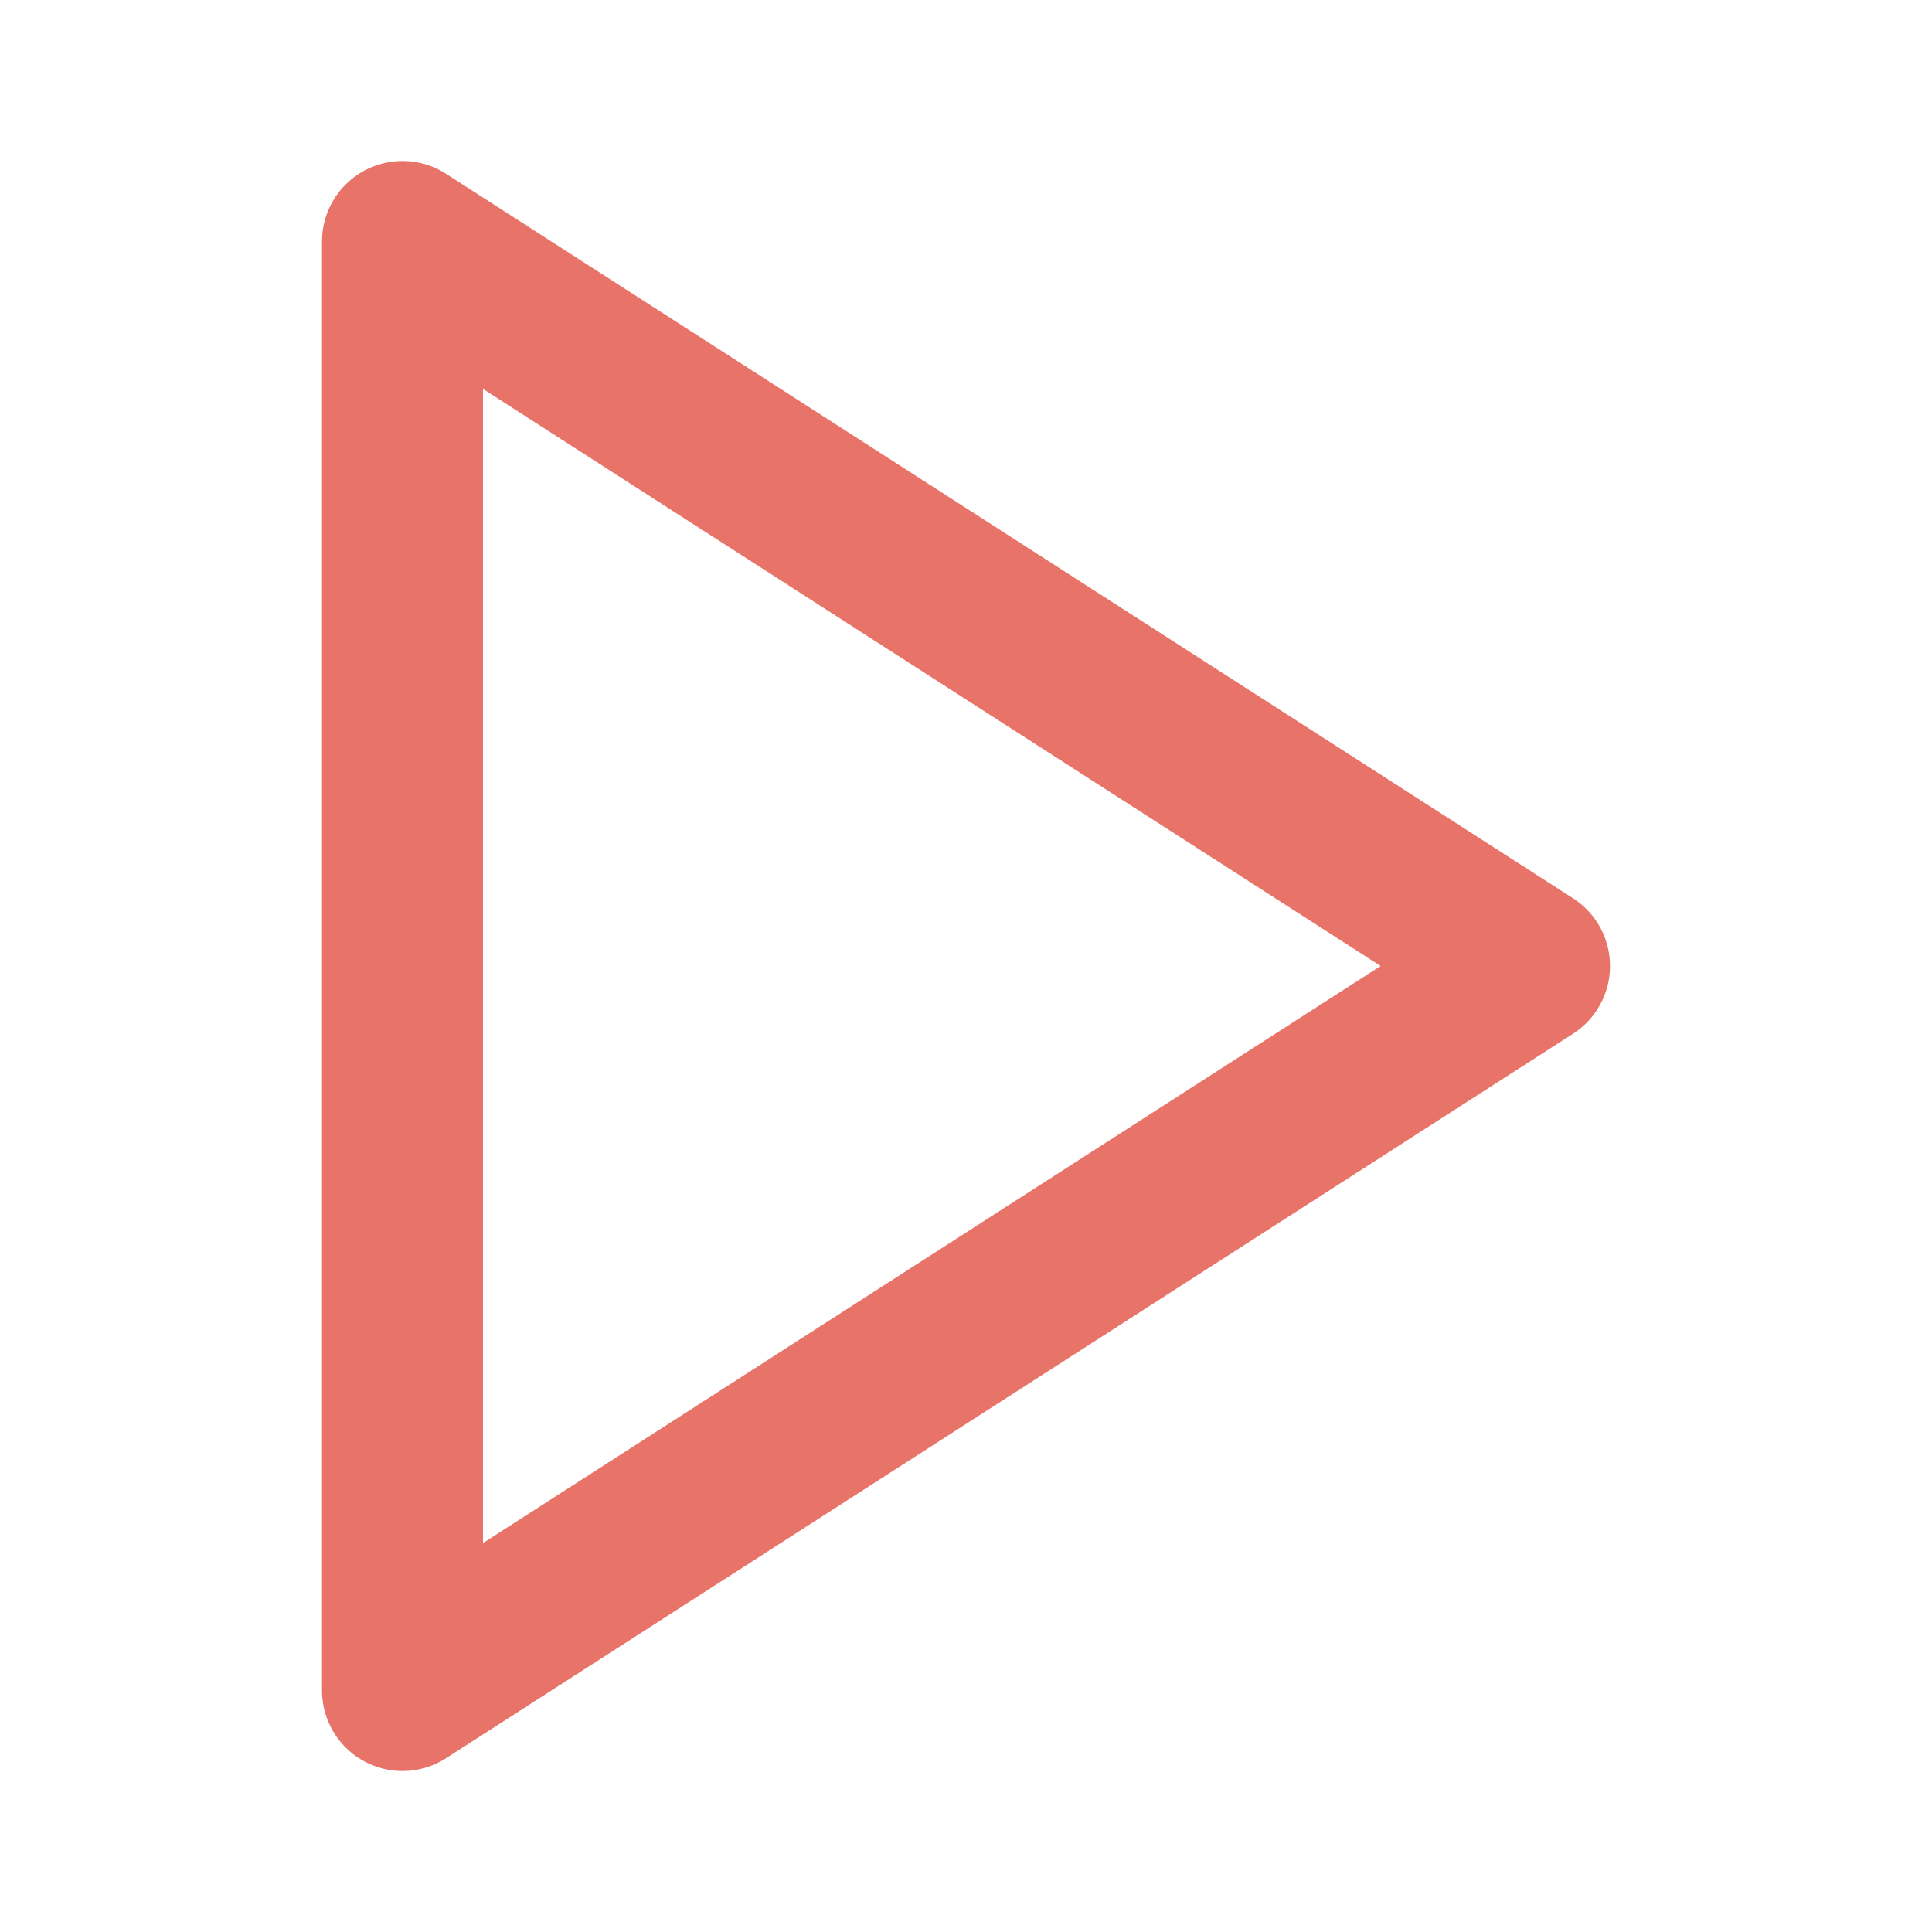
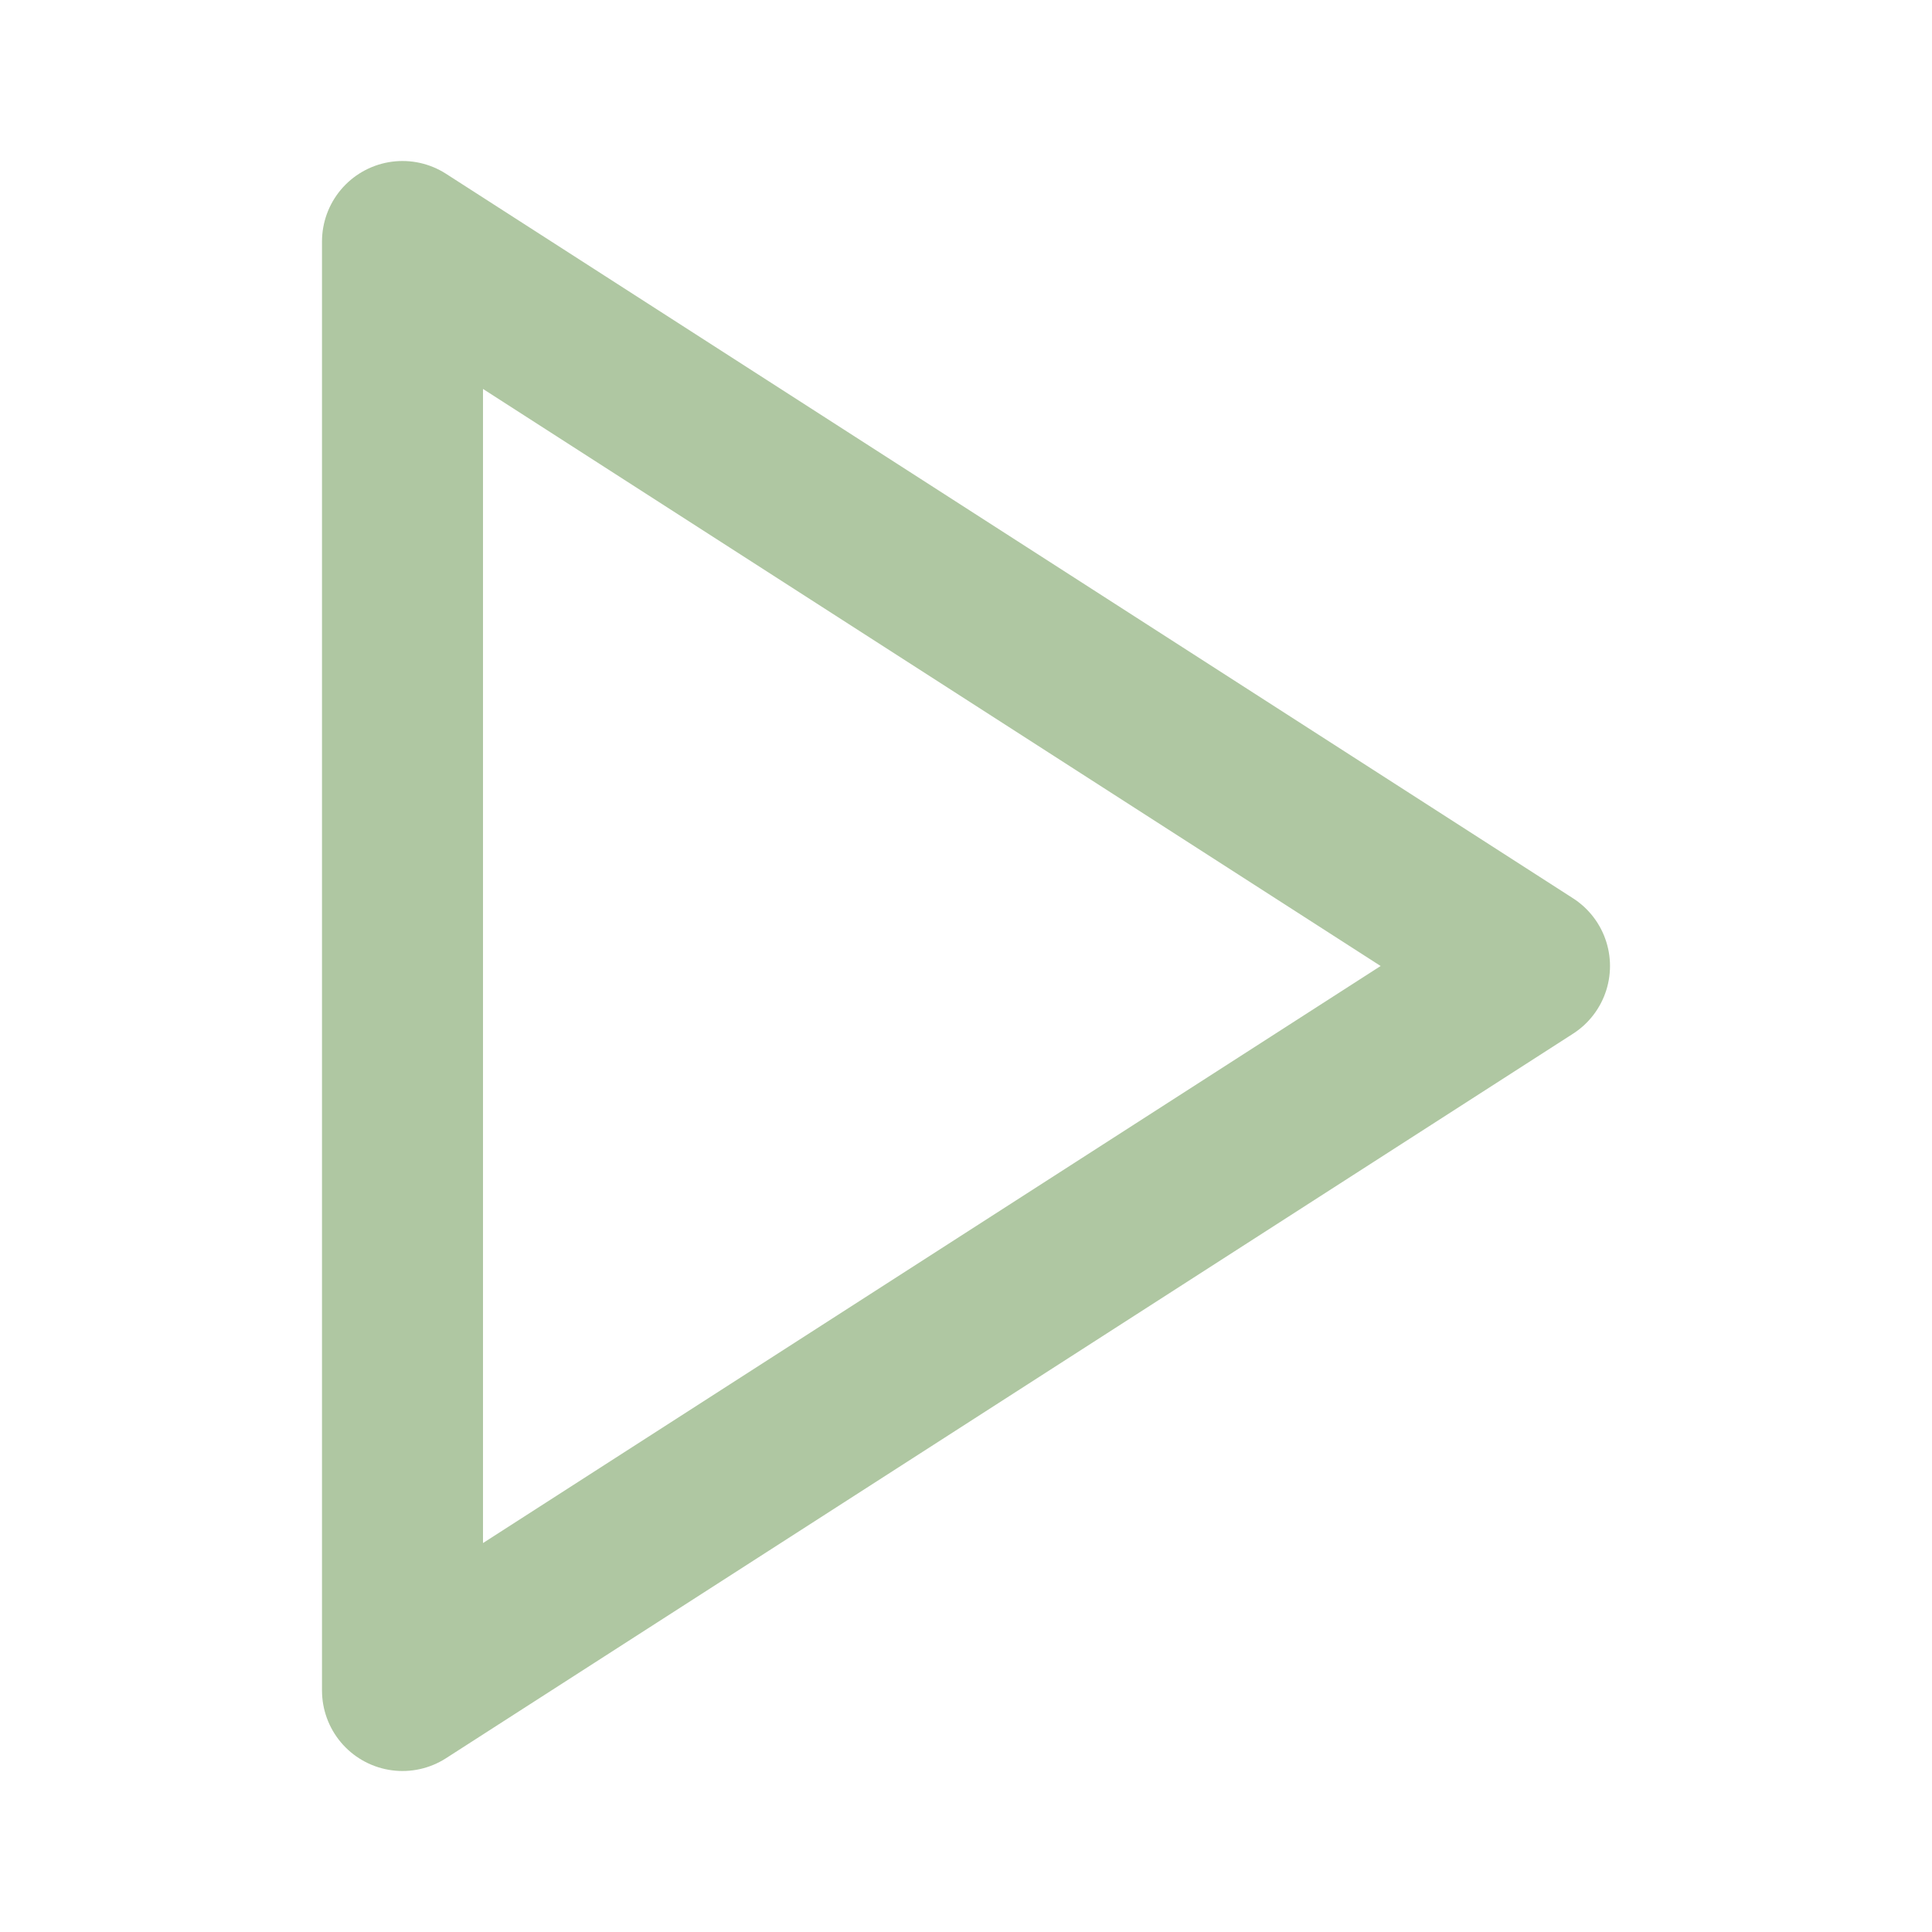
- <svg xmlns="http://www.w3.org/2000/svg" width="24" height="24" viewBox="0 0 24 24" fill="none" stroke="#e87369" stroke-width="2" stroke-linecap="round" stroke-linejoin="round" class="feather feather-play">
+ <svg xmlns="http://www.w3.org/2000/svg" width="24" height="24" viewBox="0 0 24 24" fill="none" stroke="#afc7a2" stroke-width="2" stroke-linecap="round" stroke-linejoin="round" class="feather feather-play">
  <polygon points="5 3 19 12 5 21 5 3" />
</svg>
